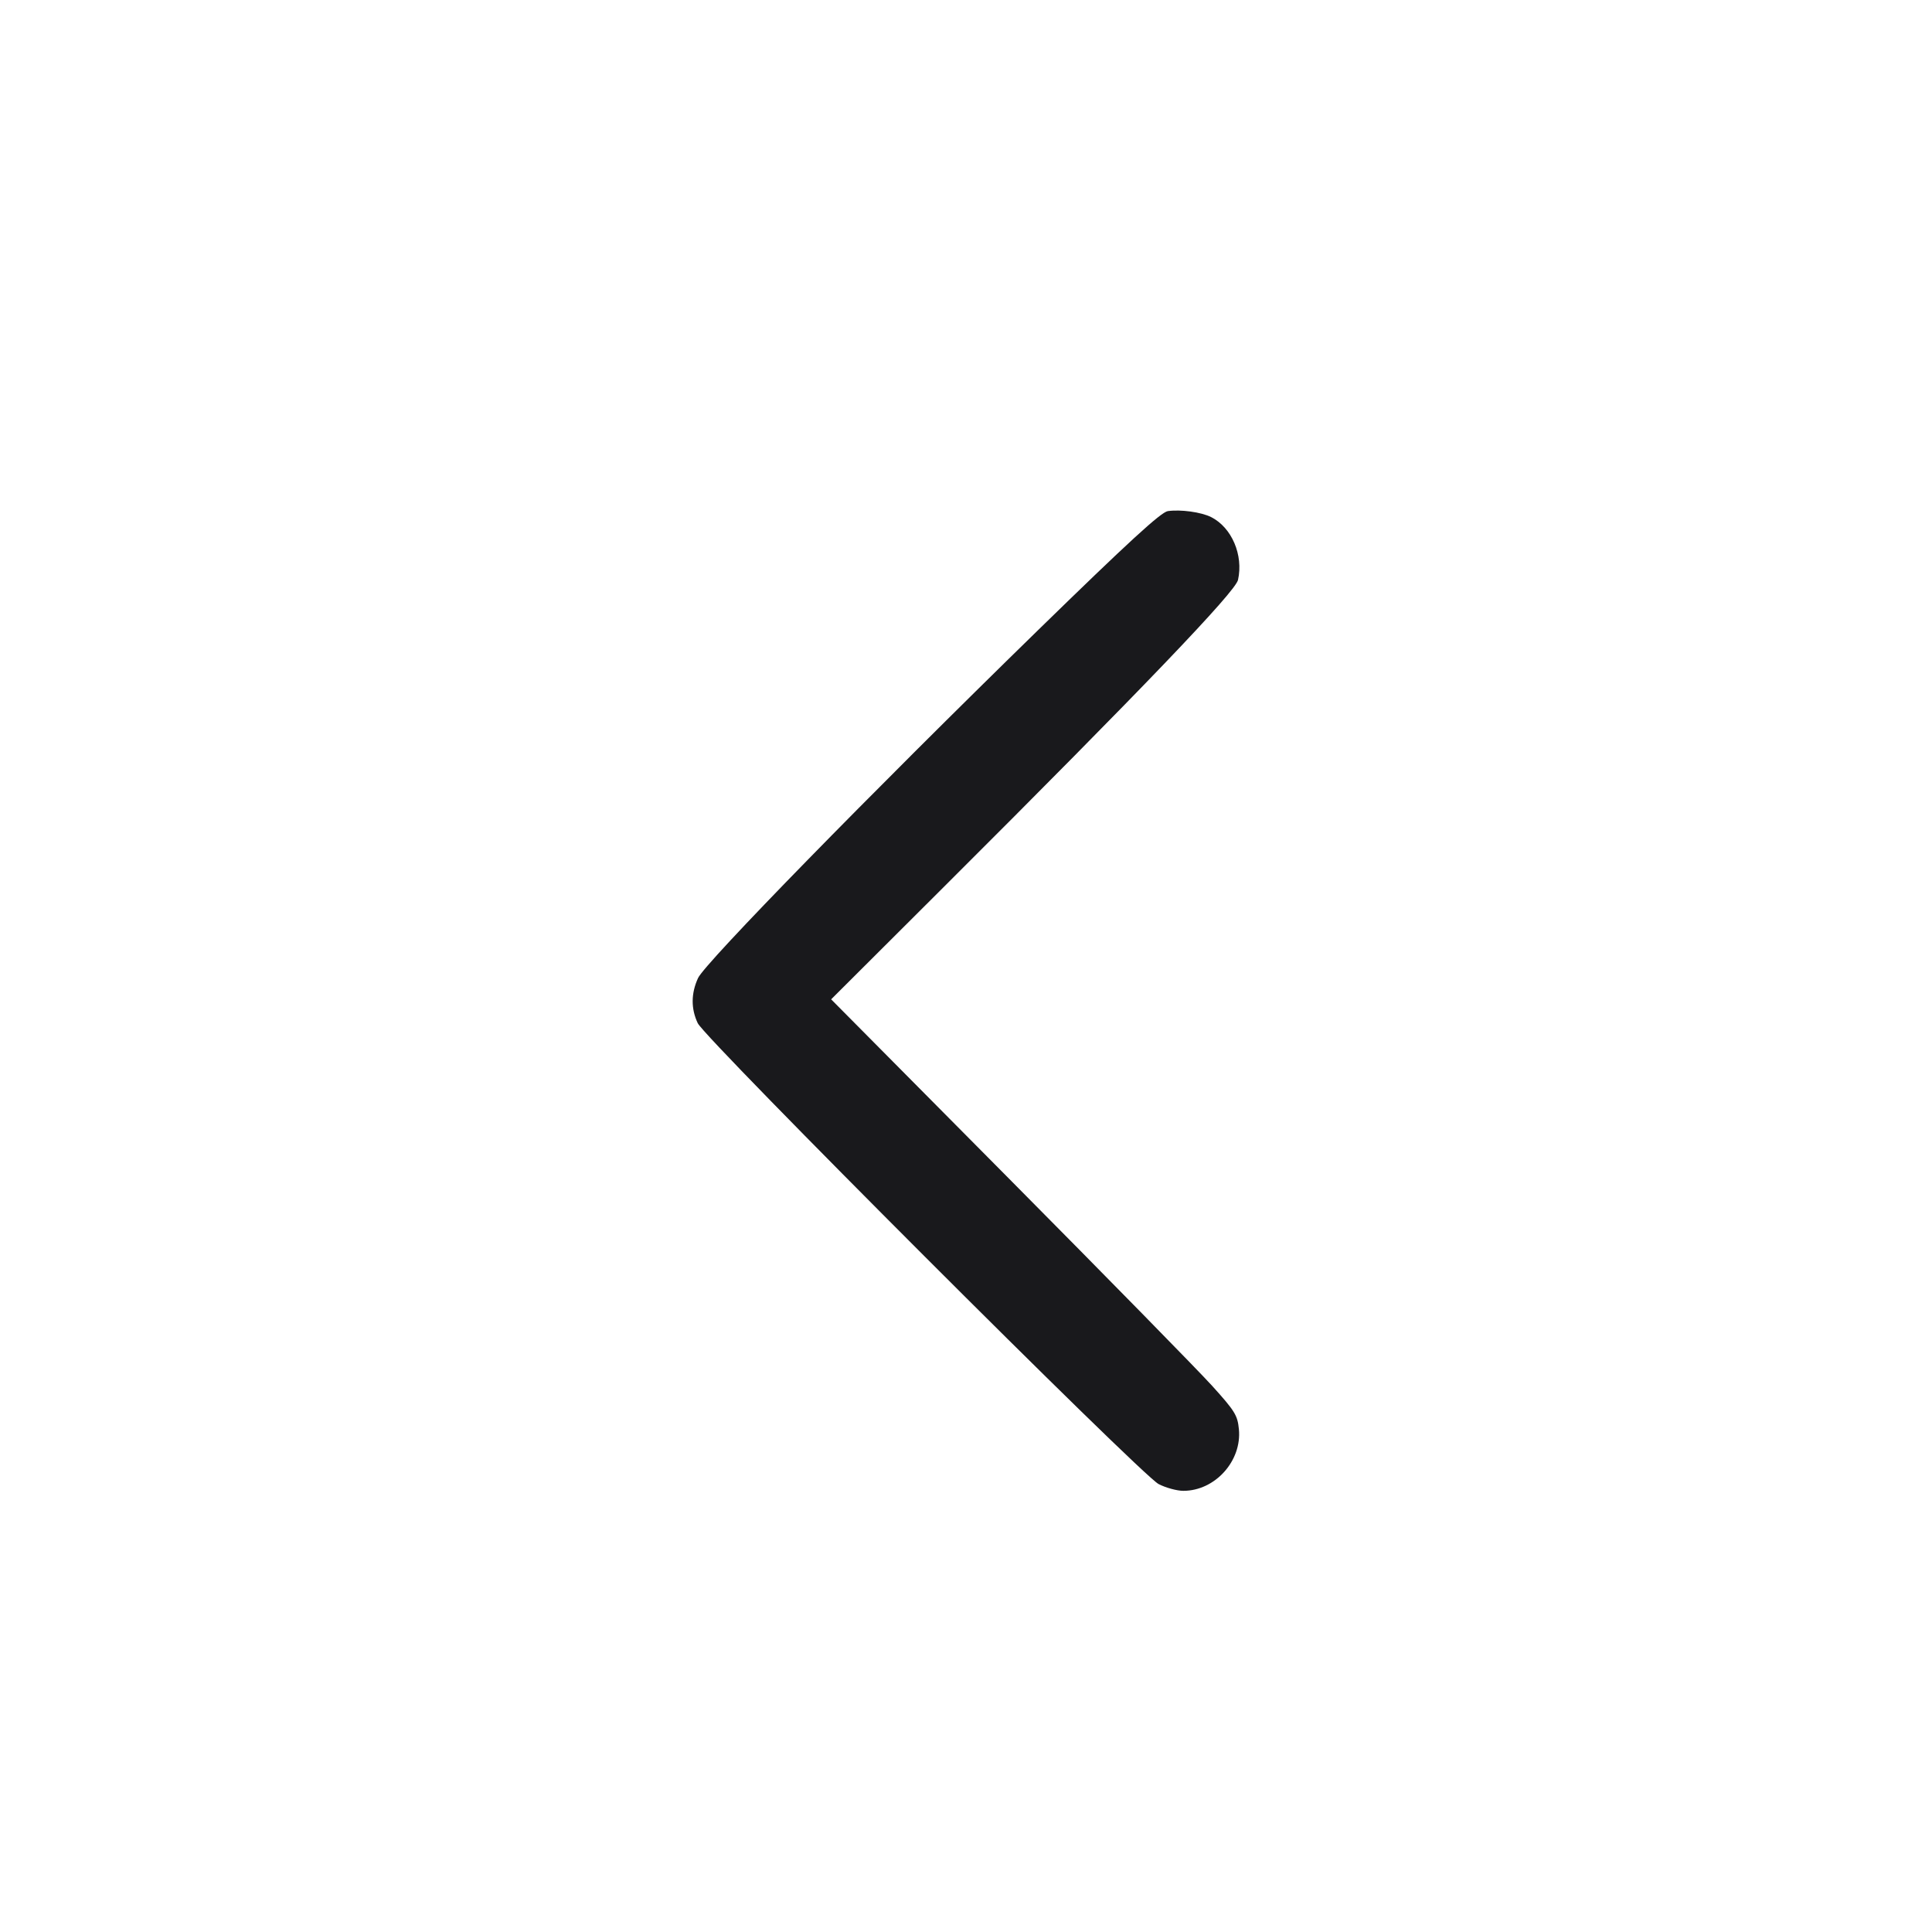
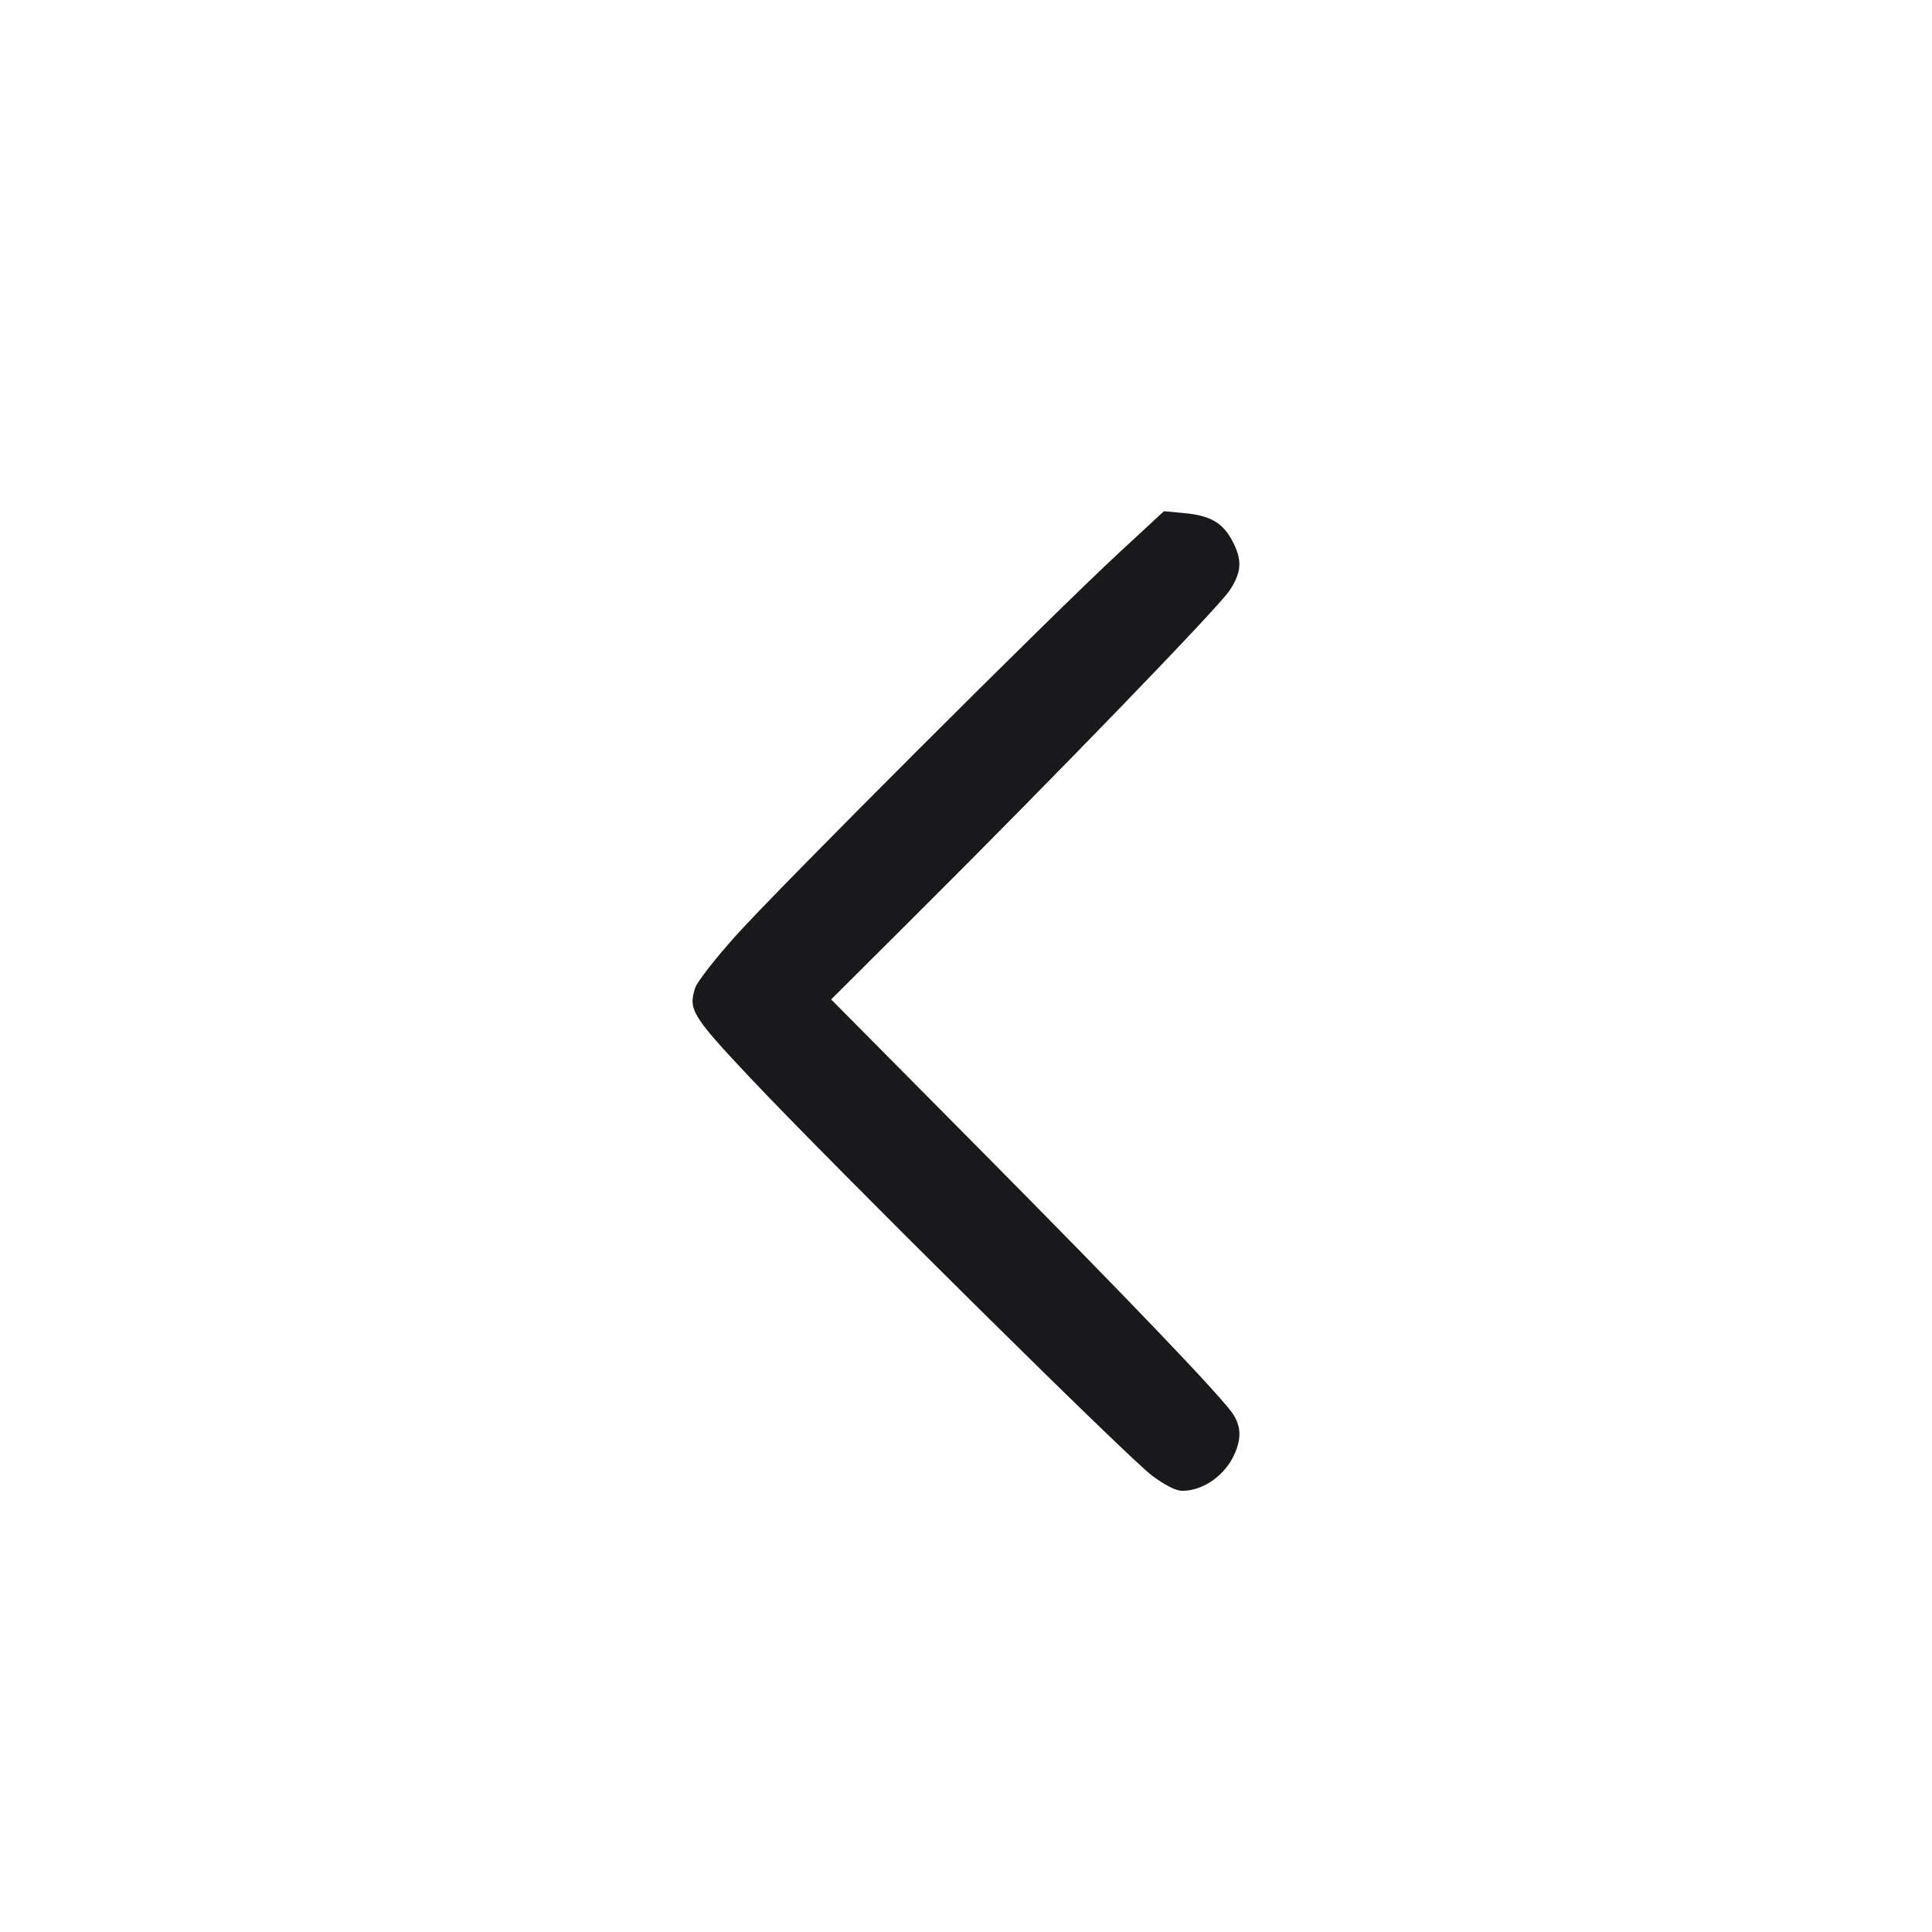
<svg xmlns="http://www.w3.org/2000/svg" width="20" height="20" viewBox="0 0 20 20" fill="none">
-   <path d="M12.089 5.291 C 12.018 5.302,11.683 5.609,10.745 6.524 C 9.013 8.214,7.296 9.970,7.226 10.125 C 7.153 10.284,7.152 10.442,7.223 10.592 C 7.302 10.758,11.815 15.272,11.994 15.363 C 12.069 15.402,12.185 15.433,12.250 15.433 C 12.578 15.433,12.857 15.124,12.825 14.795 C 12.811 14.651,12.784 14.607,12.547 14.345 C 12.402 14.185,11.456 13.220,10.444 12.200 L 8.604 10.345 9.788 9.164 C 11.825 7.132,12.789 6.126,12.816 6.003 C 12.873 5.745,12.751 5.461,12.538 5.353 C 12.434 5.301,12.222 5.272,12.089 5.291 " fill="#19191C" stroke="none" fill-rule="evenodd" />
+   <path d="M11.577 5.729 C 10.890 6.364,8.076 9.177,7.622 9.681 C 7.406 9.921,7.218 10.162,7.197 10.225 C 7.123 10.451,7.164 10.518,7.763 11.154 C 8.620 12.064,11.689 15.102,11.929 15.278 C 12.067 15.379,12.175 15.433,12.238 15.433 C 12.460 15.433,12.691 15.267,12.786 15.038 C 12.850 14.886,12.845 14.770,12.771 14.649 C 12.671 14.484,11.715 13.484,10.110 11.865 L 8.604 10.346 9.505 9.448 C 10.947 8.011,12.612 6.289,12.727 6.115 C 12.855 5.923,12.862 5.797,12.756 5.597 C 12.657 5.411,12.528 5.337,12.261 5.312 L 12.049 5.292 11.577 5.729 " fill="#19191C" stroke="none" fill-rule="evenodd" />
</svg>
